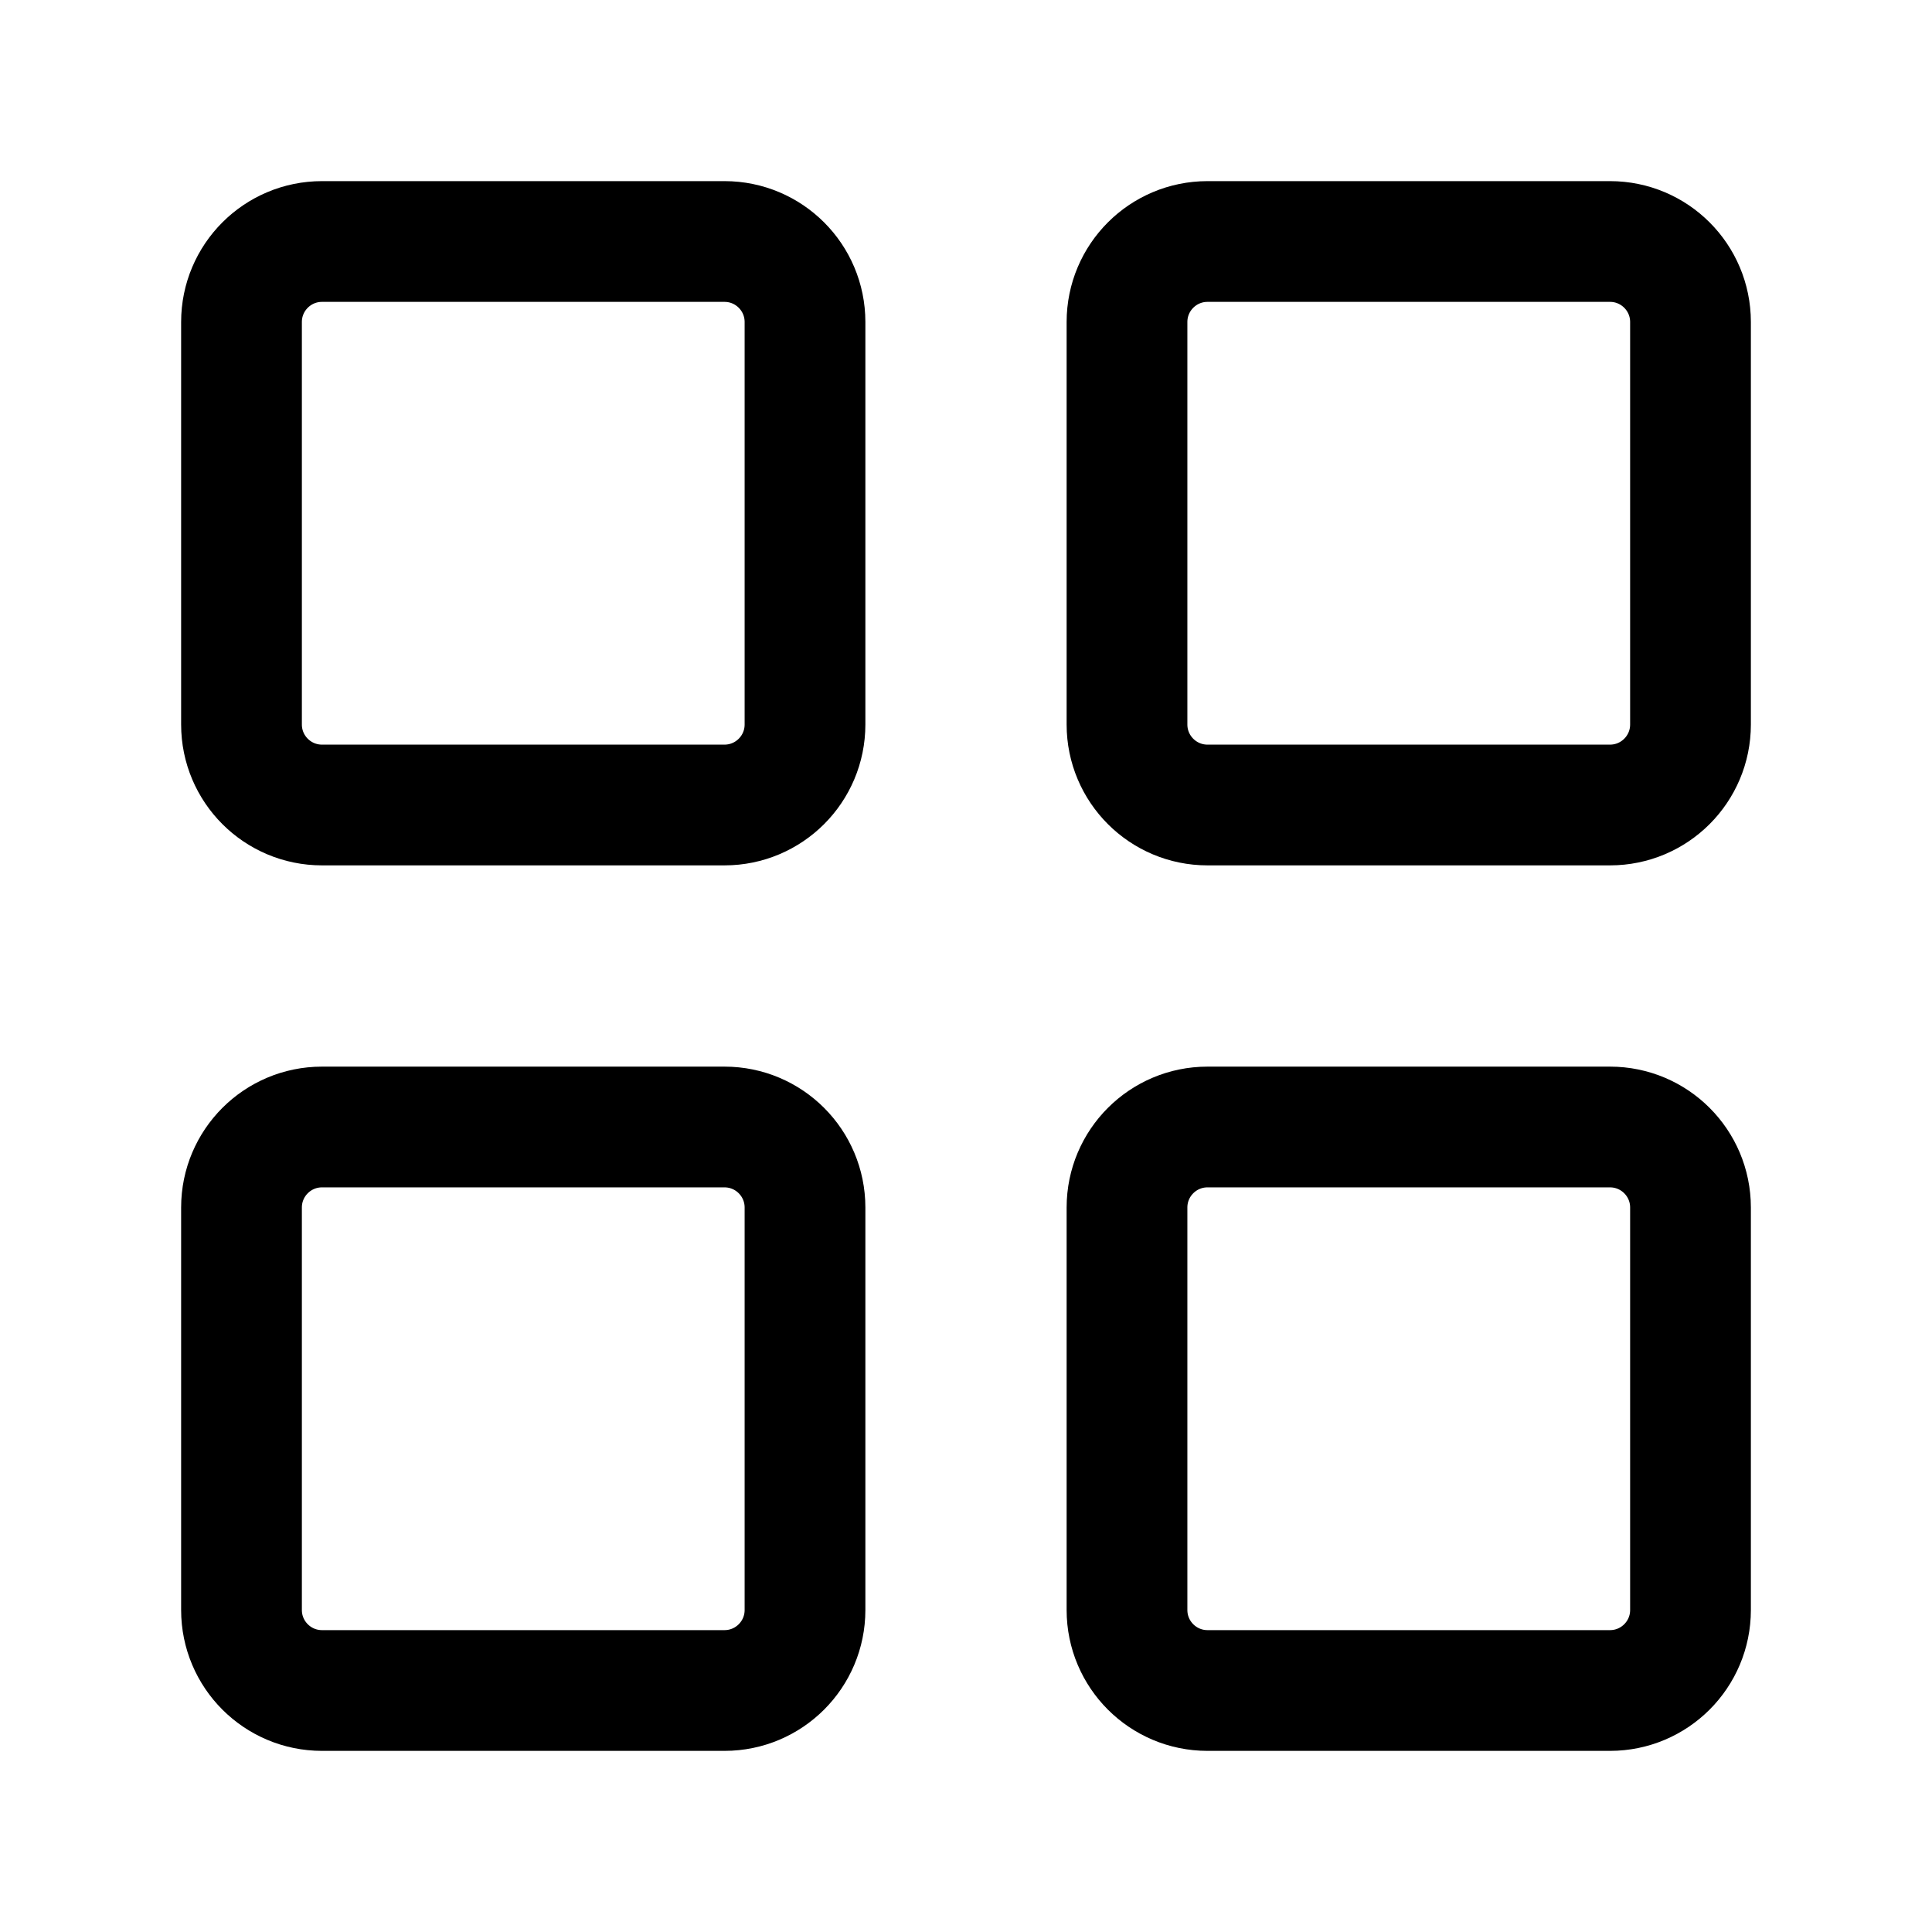
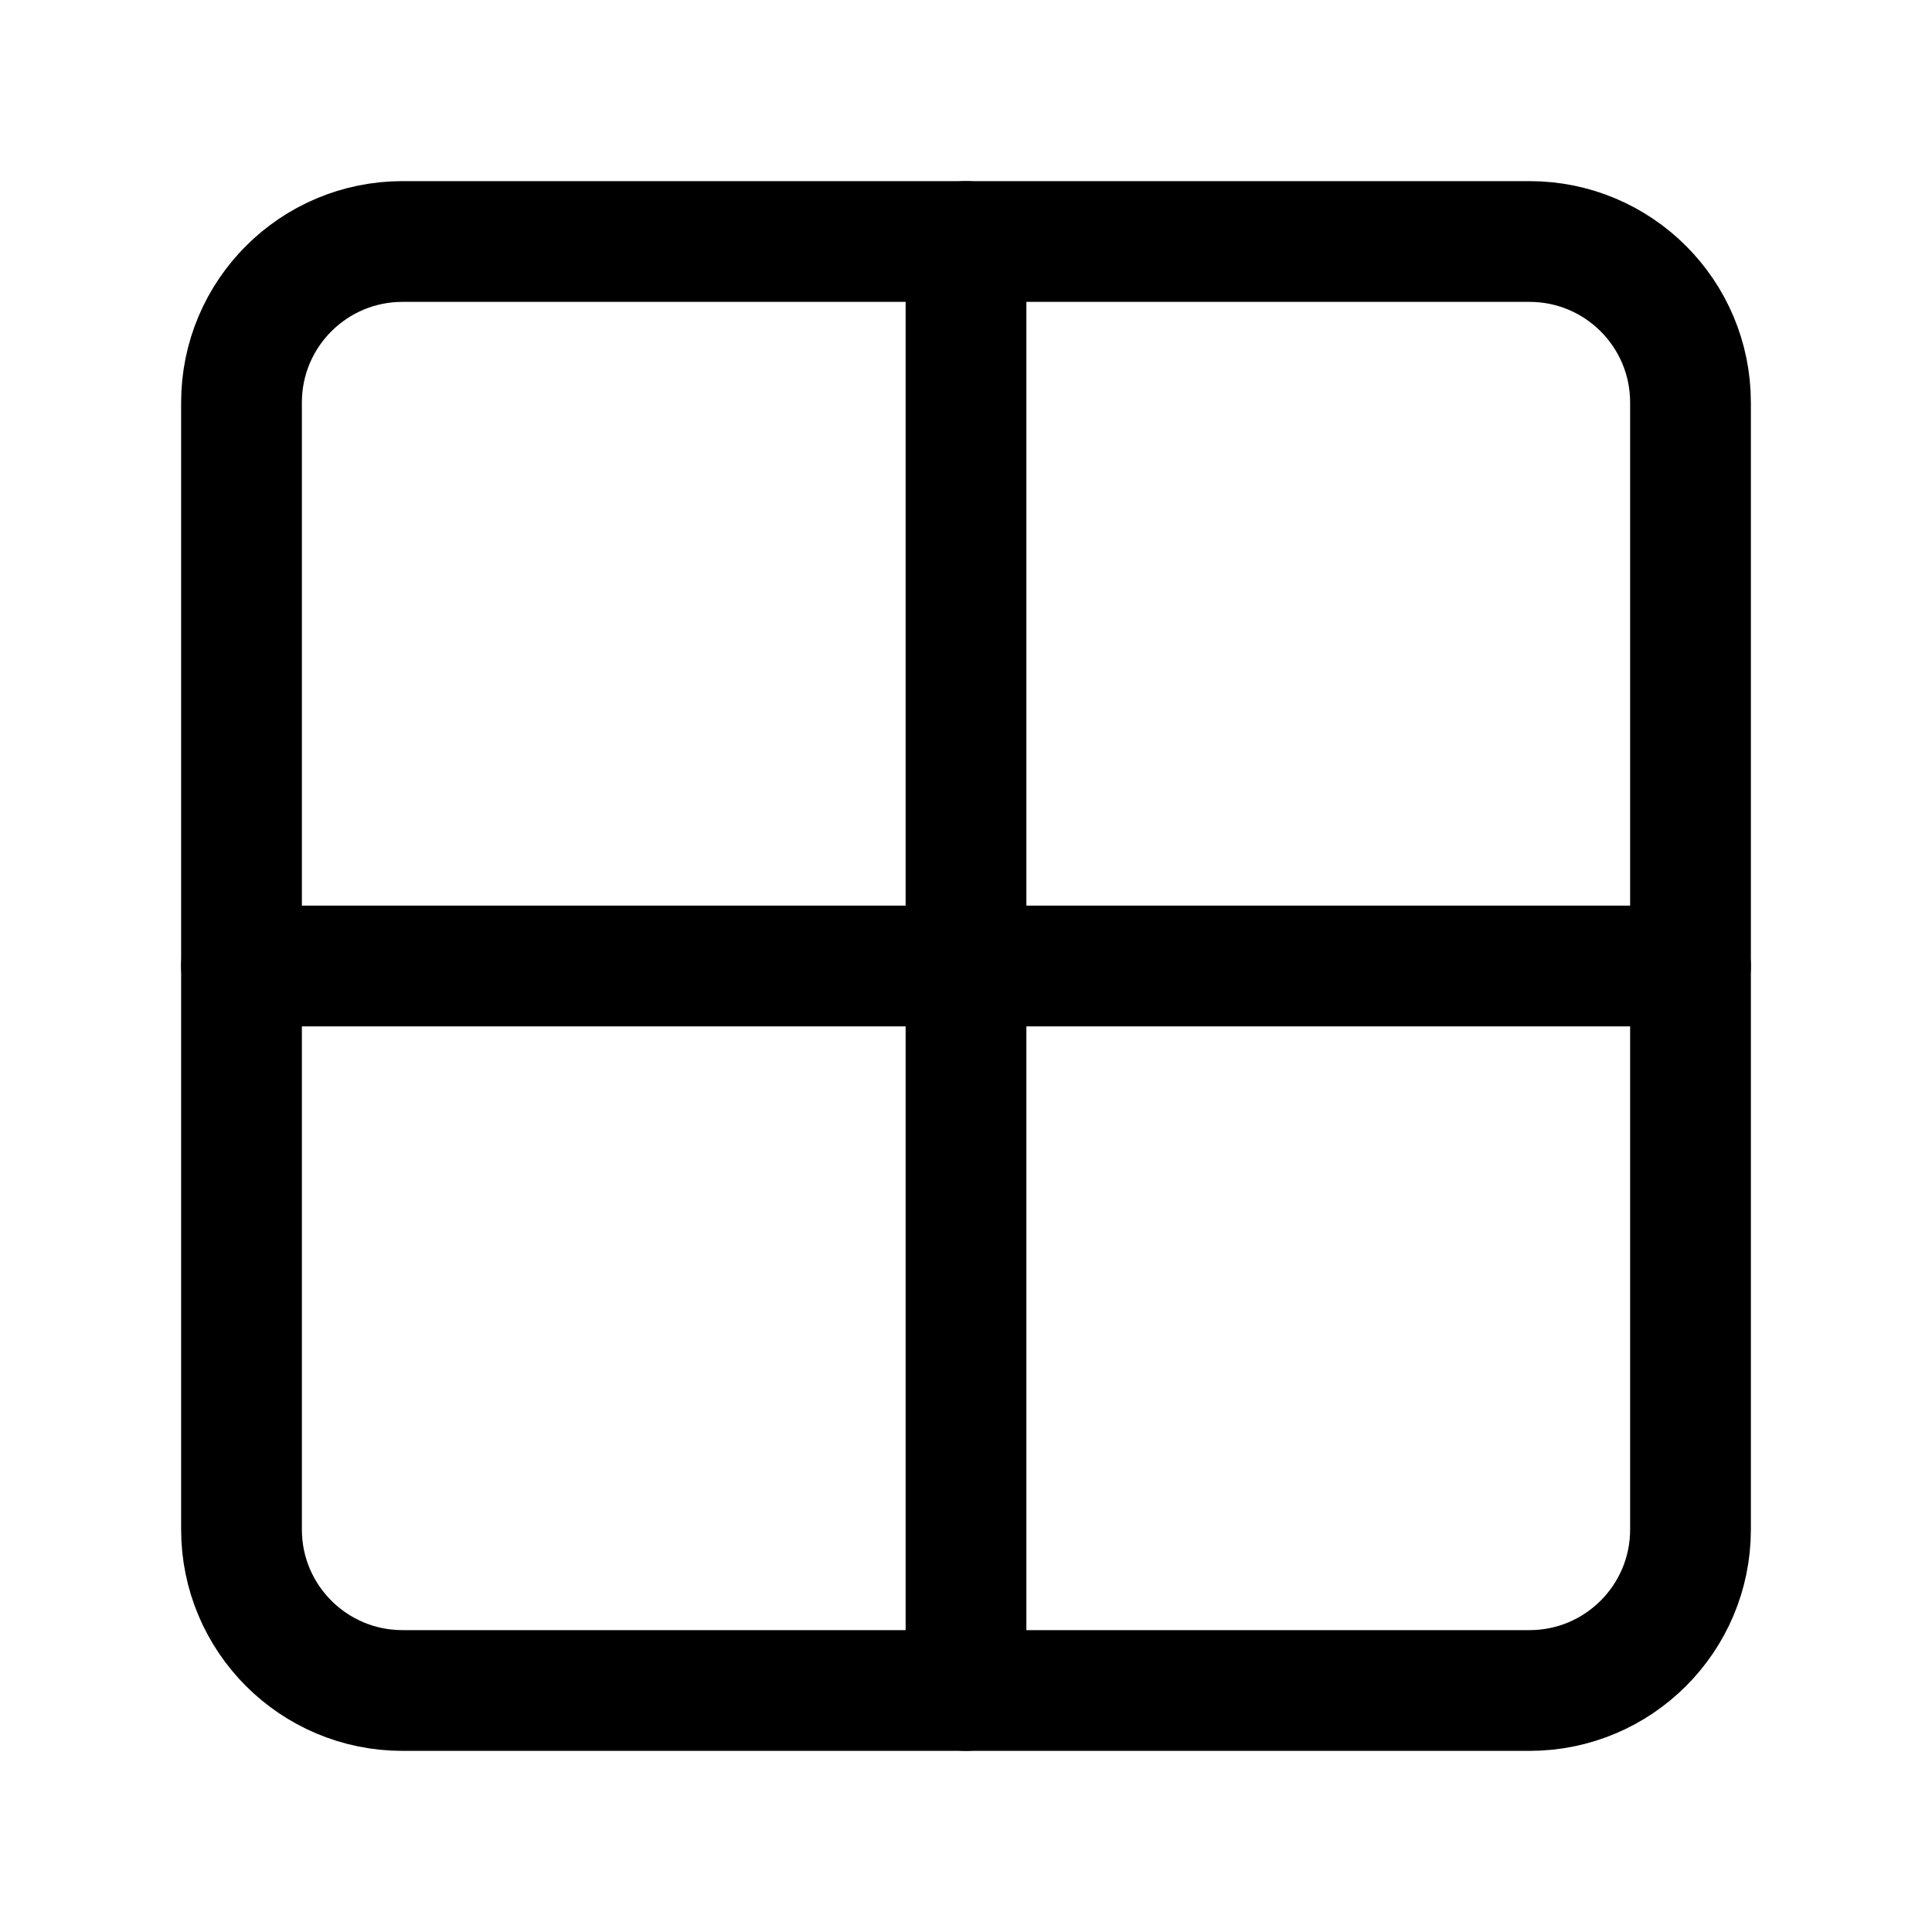
- <svg xmlns="http://www.w3.org/2000/svg" id="game-svg" viewBox="0 0 24 24" fill="none" stroke="currentColor" stroke-width="1.5" stroke-linecap="round" stroke-linejoin="round">
-   <rect x="3" y="3" width="7" height="7" rx="1" />
-   <rect x="14" y="3" width="7" height="7" rx="1" />
-   <rect x="3" y="14" width="7" height="7" rx="1" />
-   <rect x="14" y="14" width="7" height="7" rx="1" />
+ <svg xmlns="http://www.w3.org/2000/svg" viewBox="0 0 24 24" fill="none" stroke="currentColor" stroke-width="1.5" stroke-linecap="round" stroke-linejoin="round" class="feather feather-grid">
+   <rect x="3" y="3" width="18" height="18" rx="2" ry="2" />
+   <line x1="3" y1="12" x2="21" y2="12" />
+   <line x1="12" y1="3" x2="12" y2="21" />
</svg>
